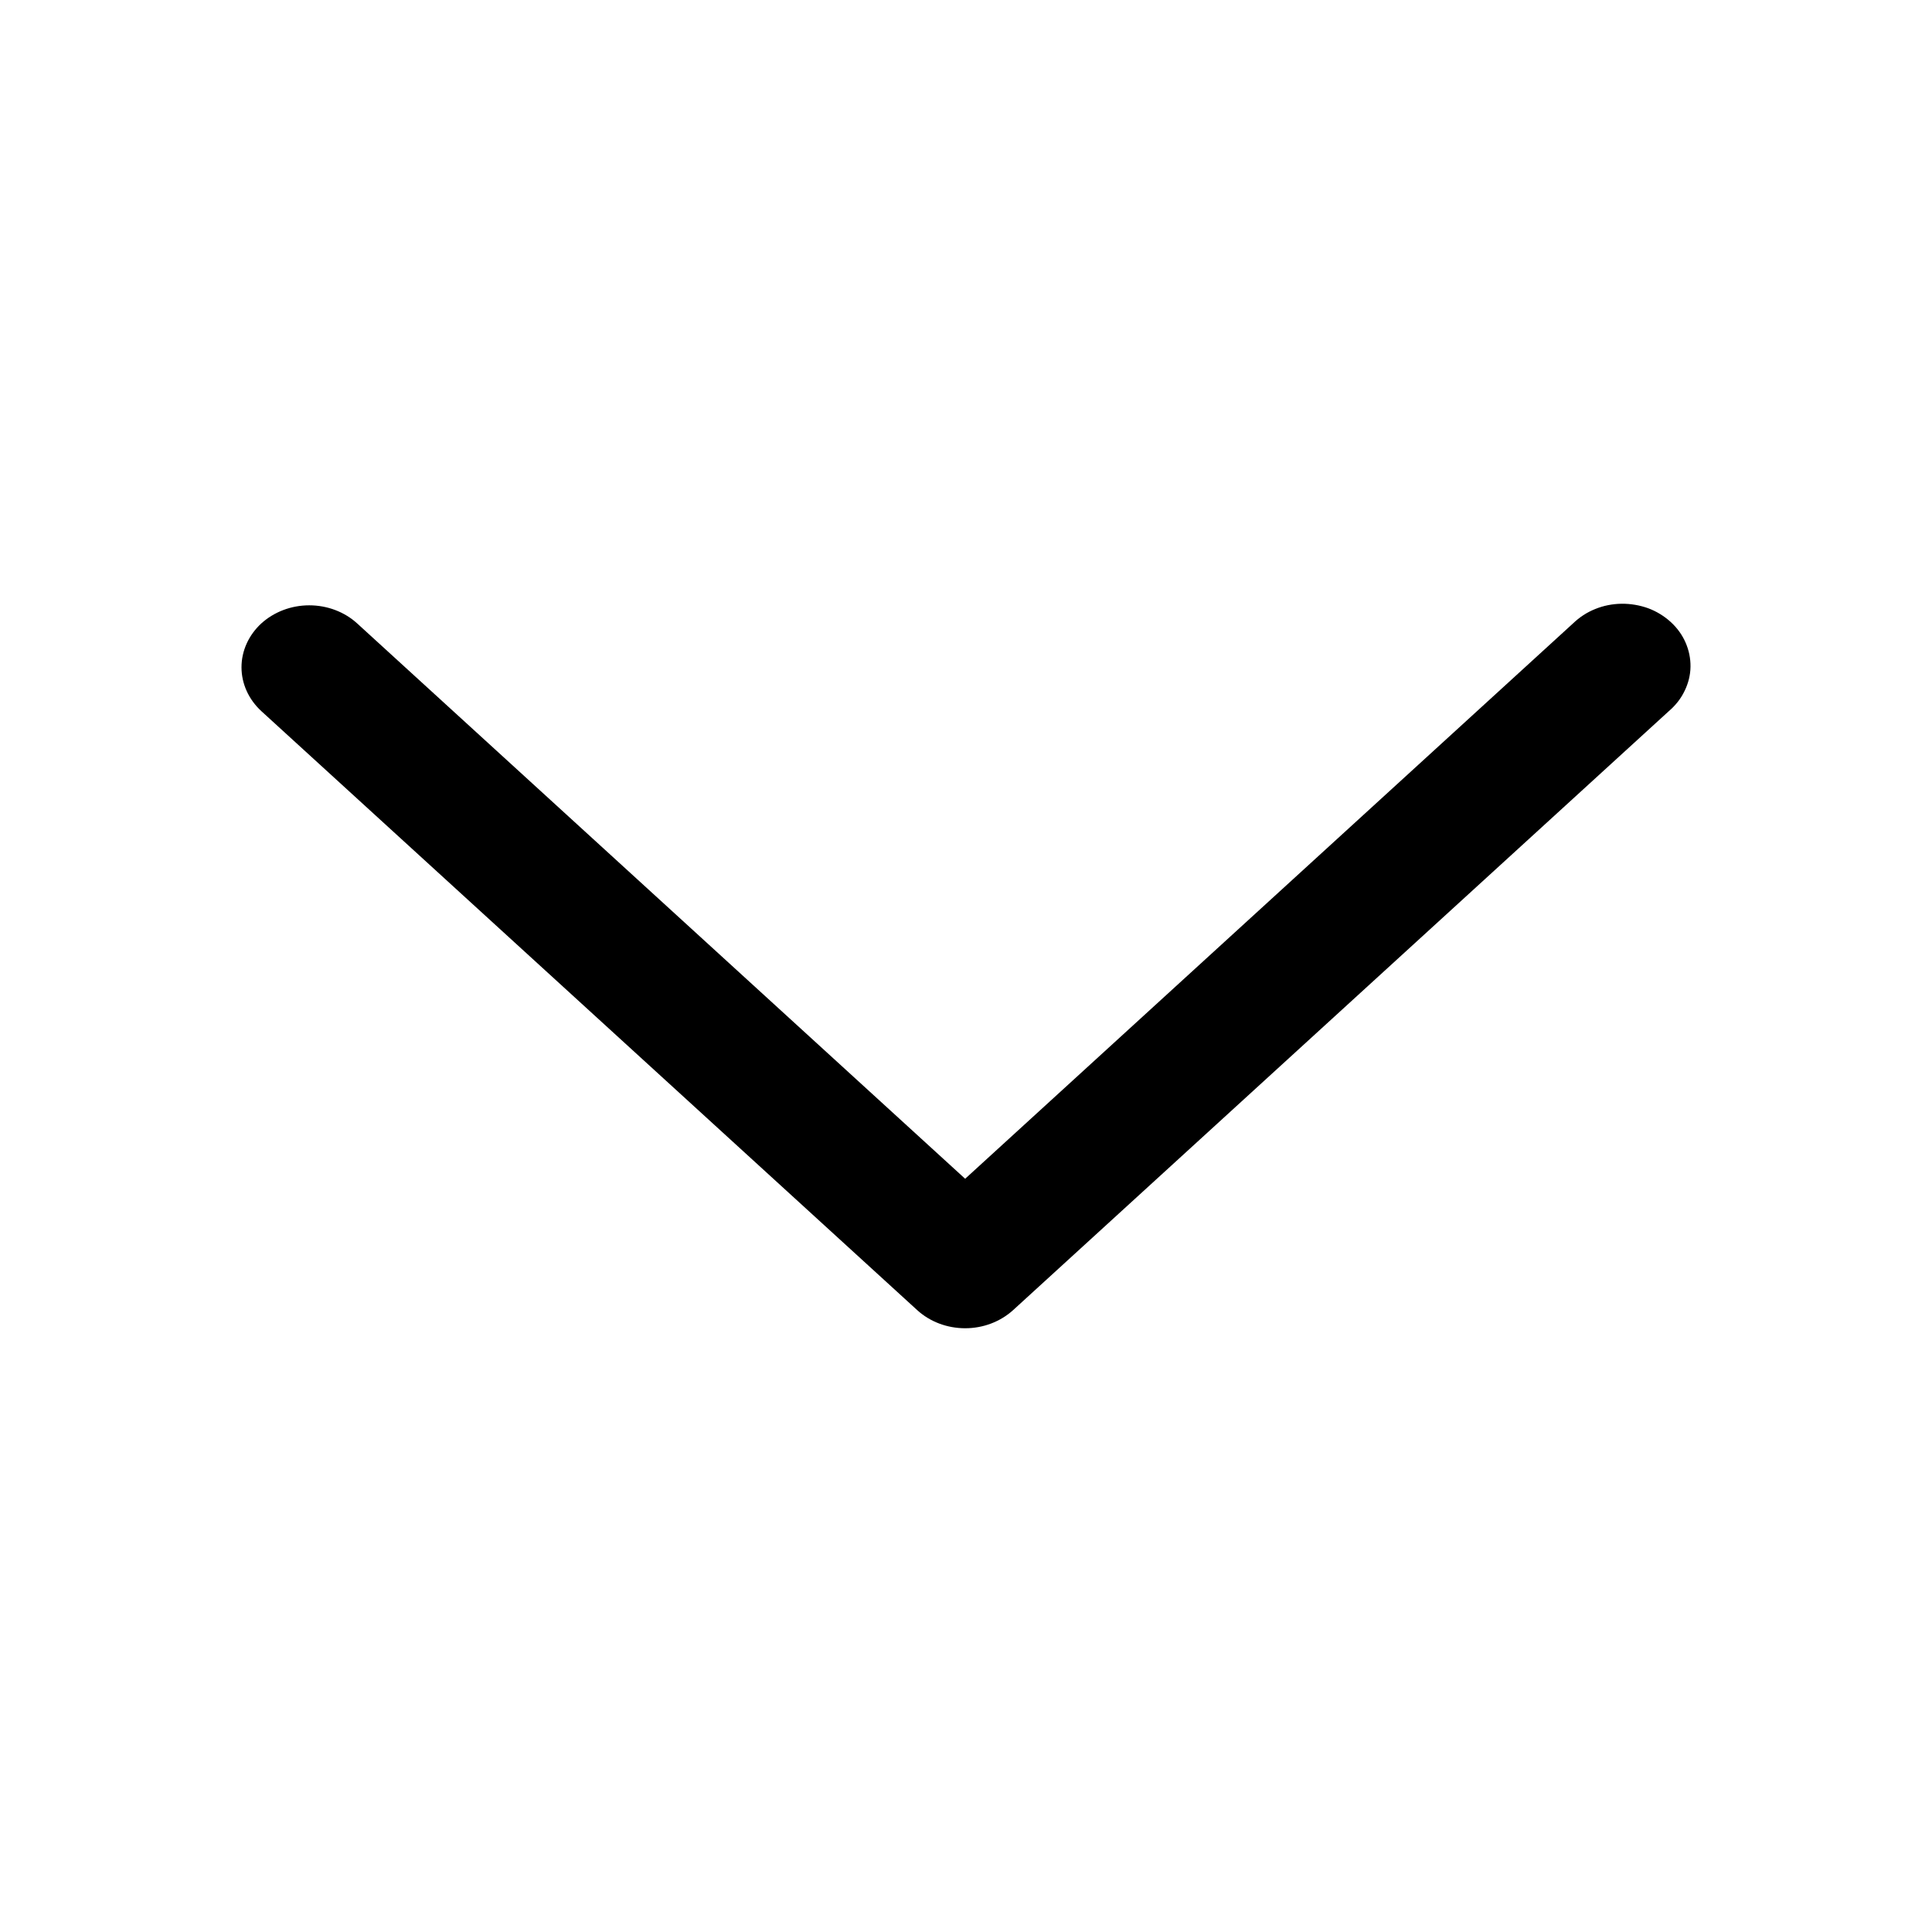
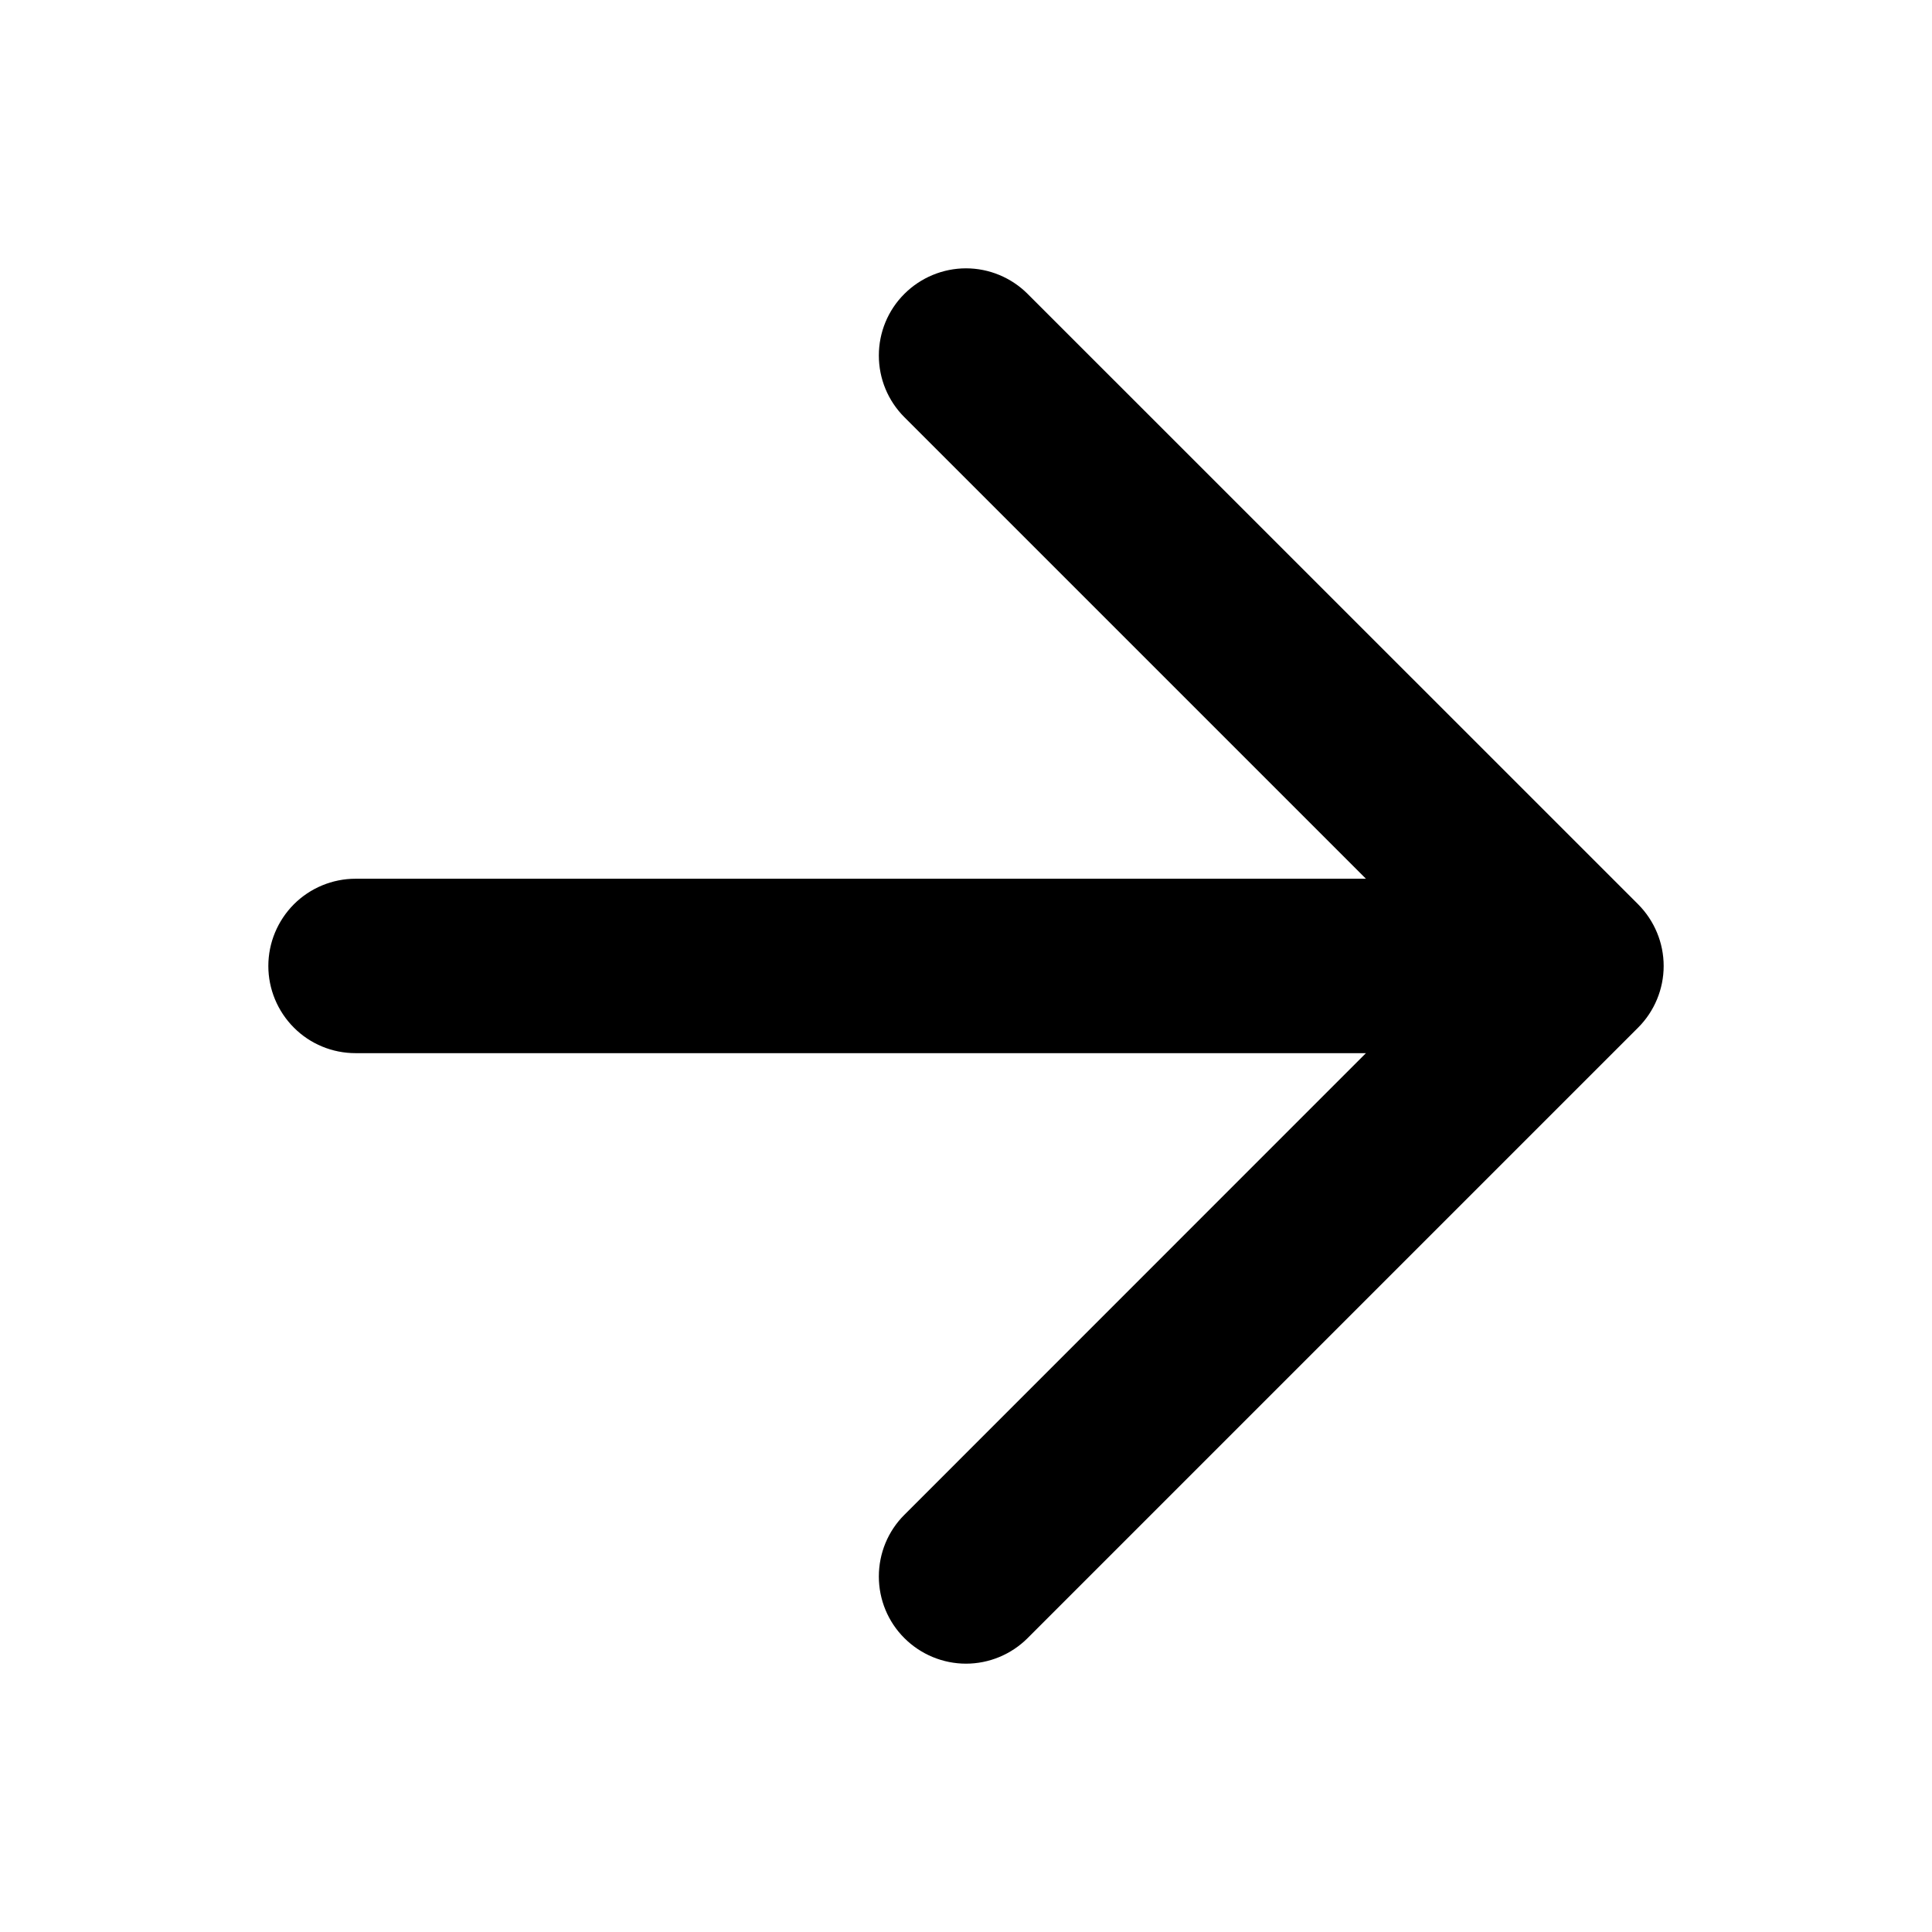
- <svg xmlns="http://www.w3.org/2000/svg" width="16" height="16" viewBox="0 0 16 16" fill="none">
-   <path d="M2.164 5.163C2.27 5.067 2.412 5.013 2.561 5.013C2.71 5.013 2.853 5.067 2.958 5.163L7.993 9.762L13.027 5.163C13.079 5.113 13.14 5.072 13.21 5.044C13.278 5.016 13.353 5.001 13.428 5C13.504 4.999 13.579 5.012 13.649 5.037C13.719 5.063 13.782 5.102 13.835 5.15C13.889 5.199 13.931 5.257 13.959 5.321C13.987 5.385 14.001 5.453 14 5.522C13.999 5.591 13.982 5.659 13.951 5.722C13.921 5.785 13.876 5.842 13.821 5.889L8.39 10.85C8.284 10.946 8.142 11 7.993 11C7.844 11 7.701 10.946 7.596 10.85L2.164 5.889C2.059 5.792 2 5.662 2 5.526C2 5.39 2.059 5.26 2.164 5.163Z" fill="currentColor" />
+ <svg xmlns="http://www.w3.org/2000/svg" width="18" height="18" viewBox="0 0 18 18" fill="none">
+   <path fill-rule="evenodd" clip-rule="evenodd" d="M9 15.5C9.215 15.5 9.422 15.414 9.574 15.262L15.262 9.574C15.414 9.422 15.5 9.215 15.5 9C15.5 8.784 15.414 8.578 15.262 8.425L9.574 2.738C9.422 2.586 9.215 2.5 9 2.5C8.785 2.5 8.578 2.586 8.426 2.738C8.273 2.89 8.188 3.097 8.188 3.312C8.188 3.528 8.273 3.734 8.426 3.887L12.726 8.187L3.312 8.187C3.097 8.187 2.89 8.273 2.738 8.425C2.586 8.578 2.5 8.784 2.5 9C2.5 9.215 2.586 9.422 2.738 9.574C2.89 9.727 3.097 9.812 3.312 9.812L12.726 9.812L8.426 14.113C8.273 14.265 8.188 14.472 8.188 14.688C8.188 14.903 8.273 15.11 8.426 15.262C8.578 15.414 8.785 15.5 9 15.5Z" fill="currentColor" />
</svg>
